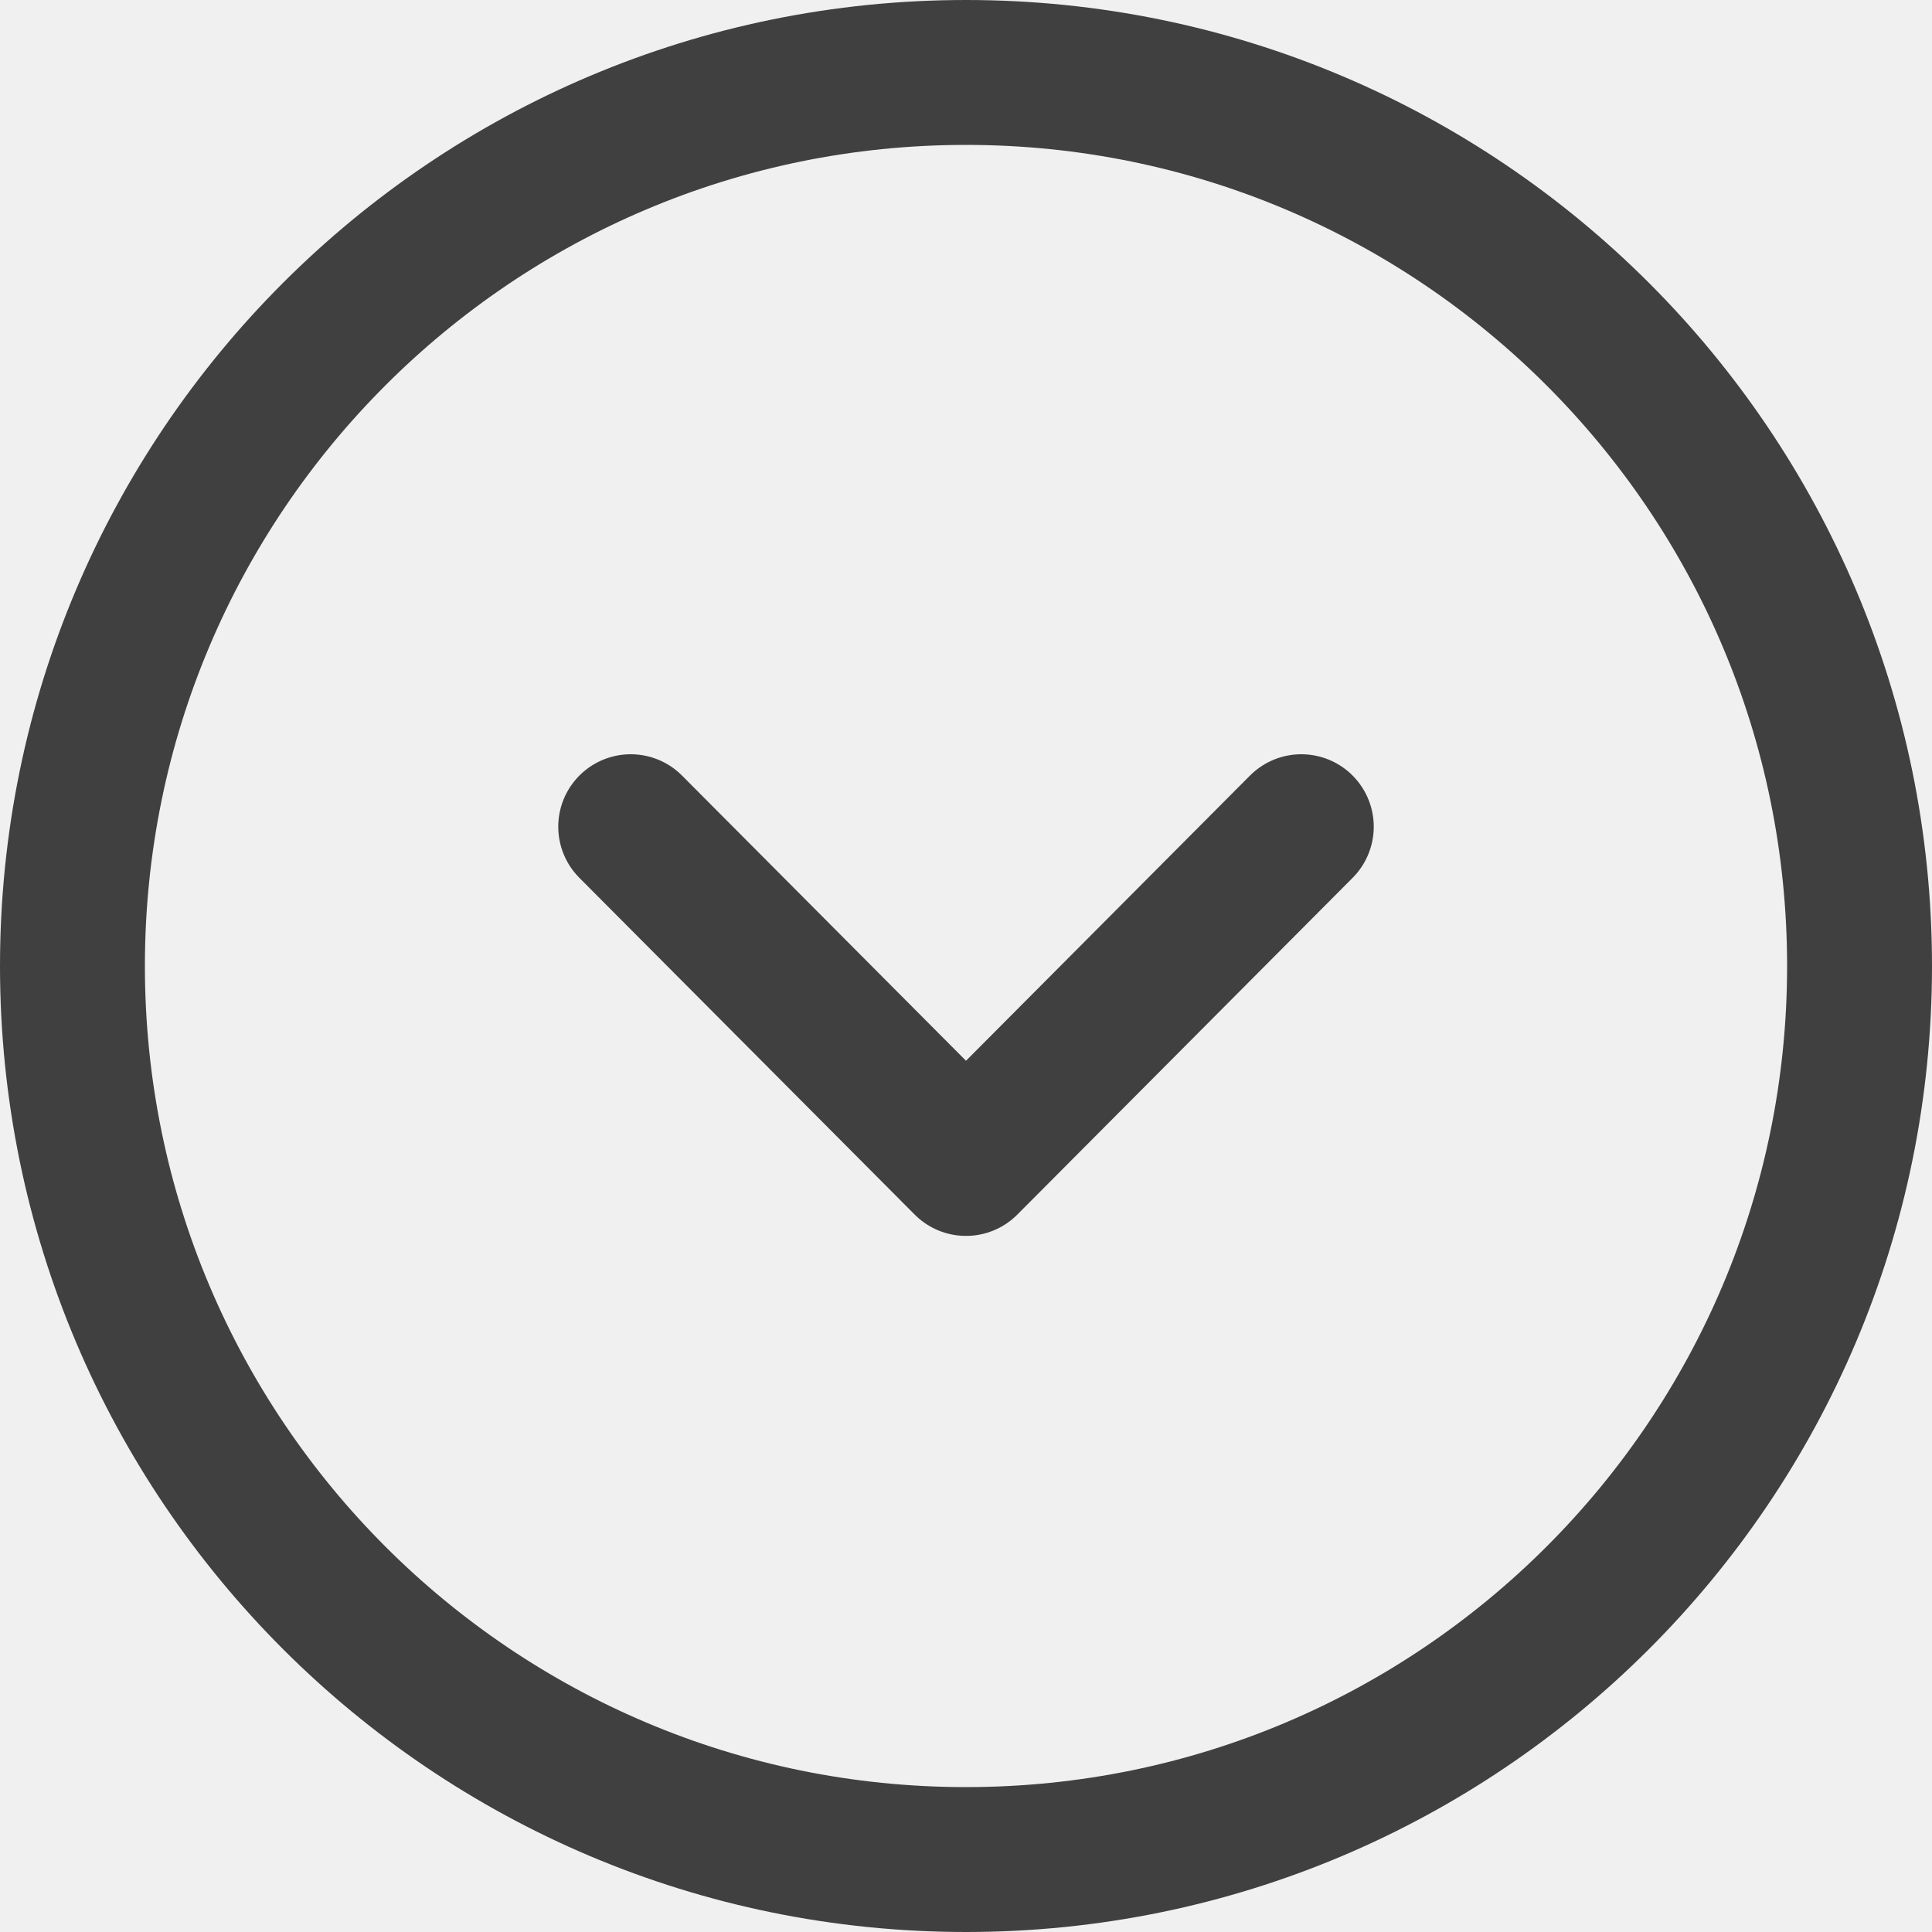
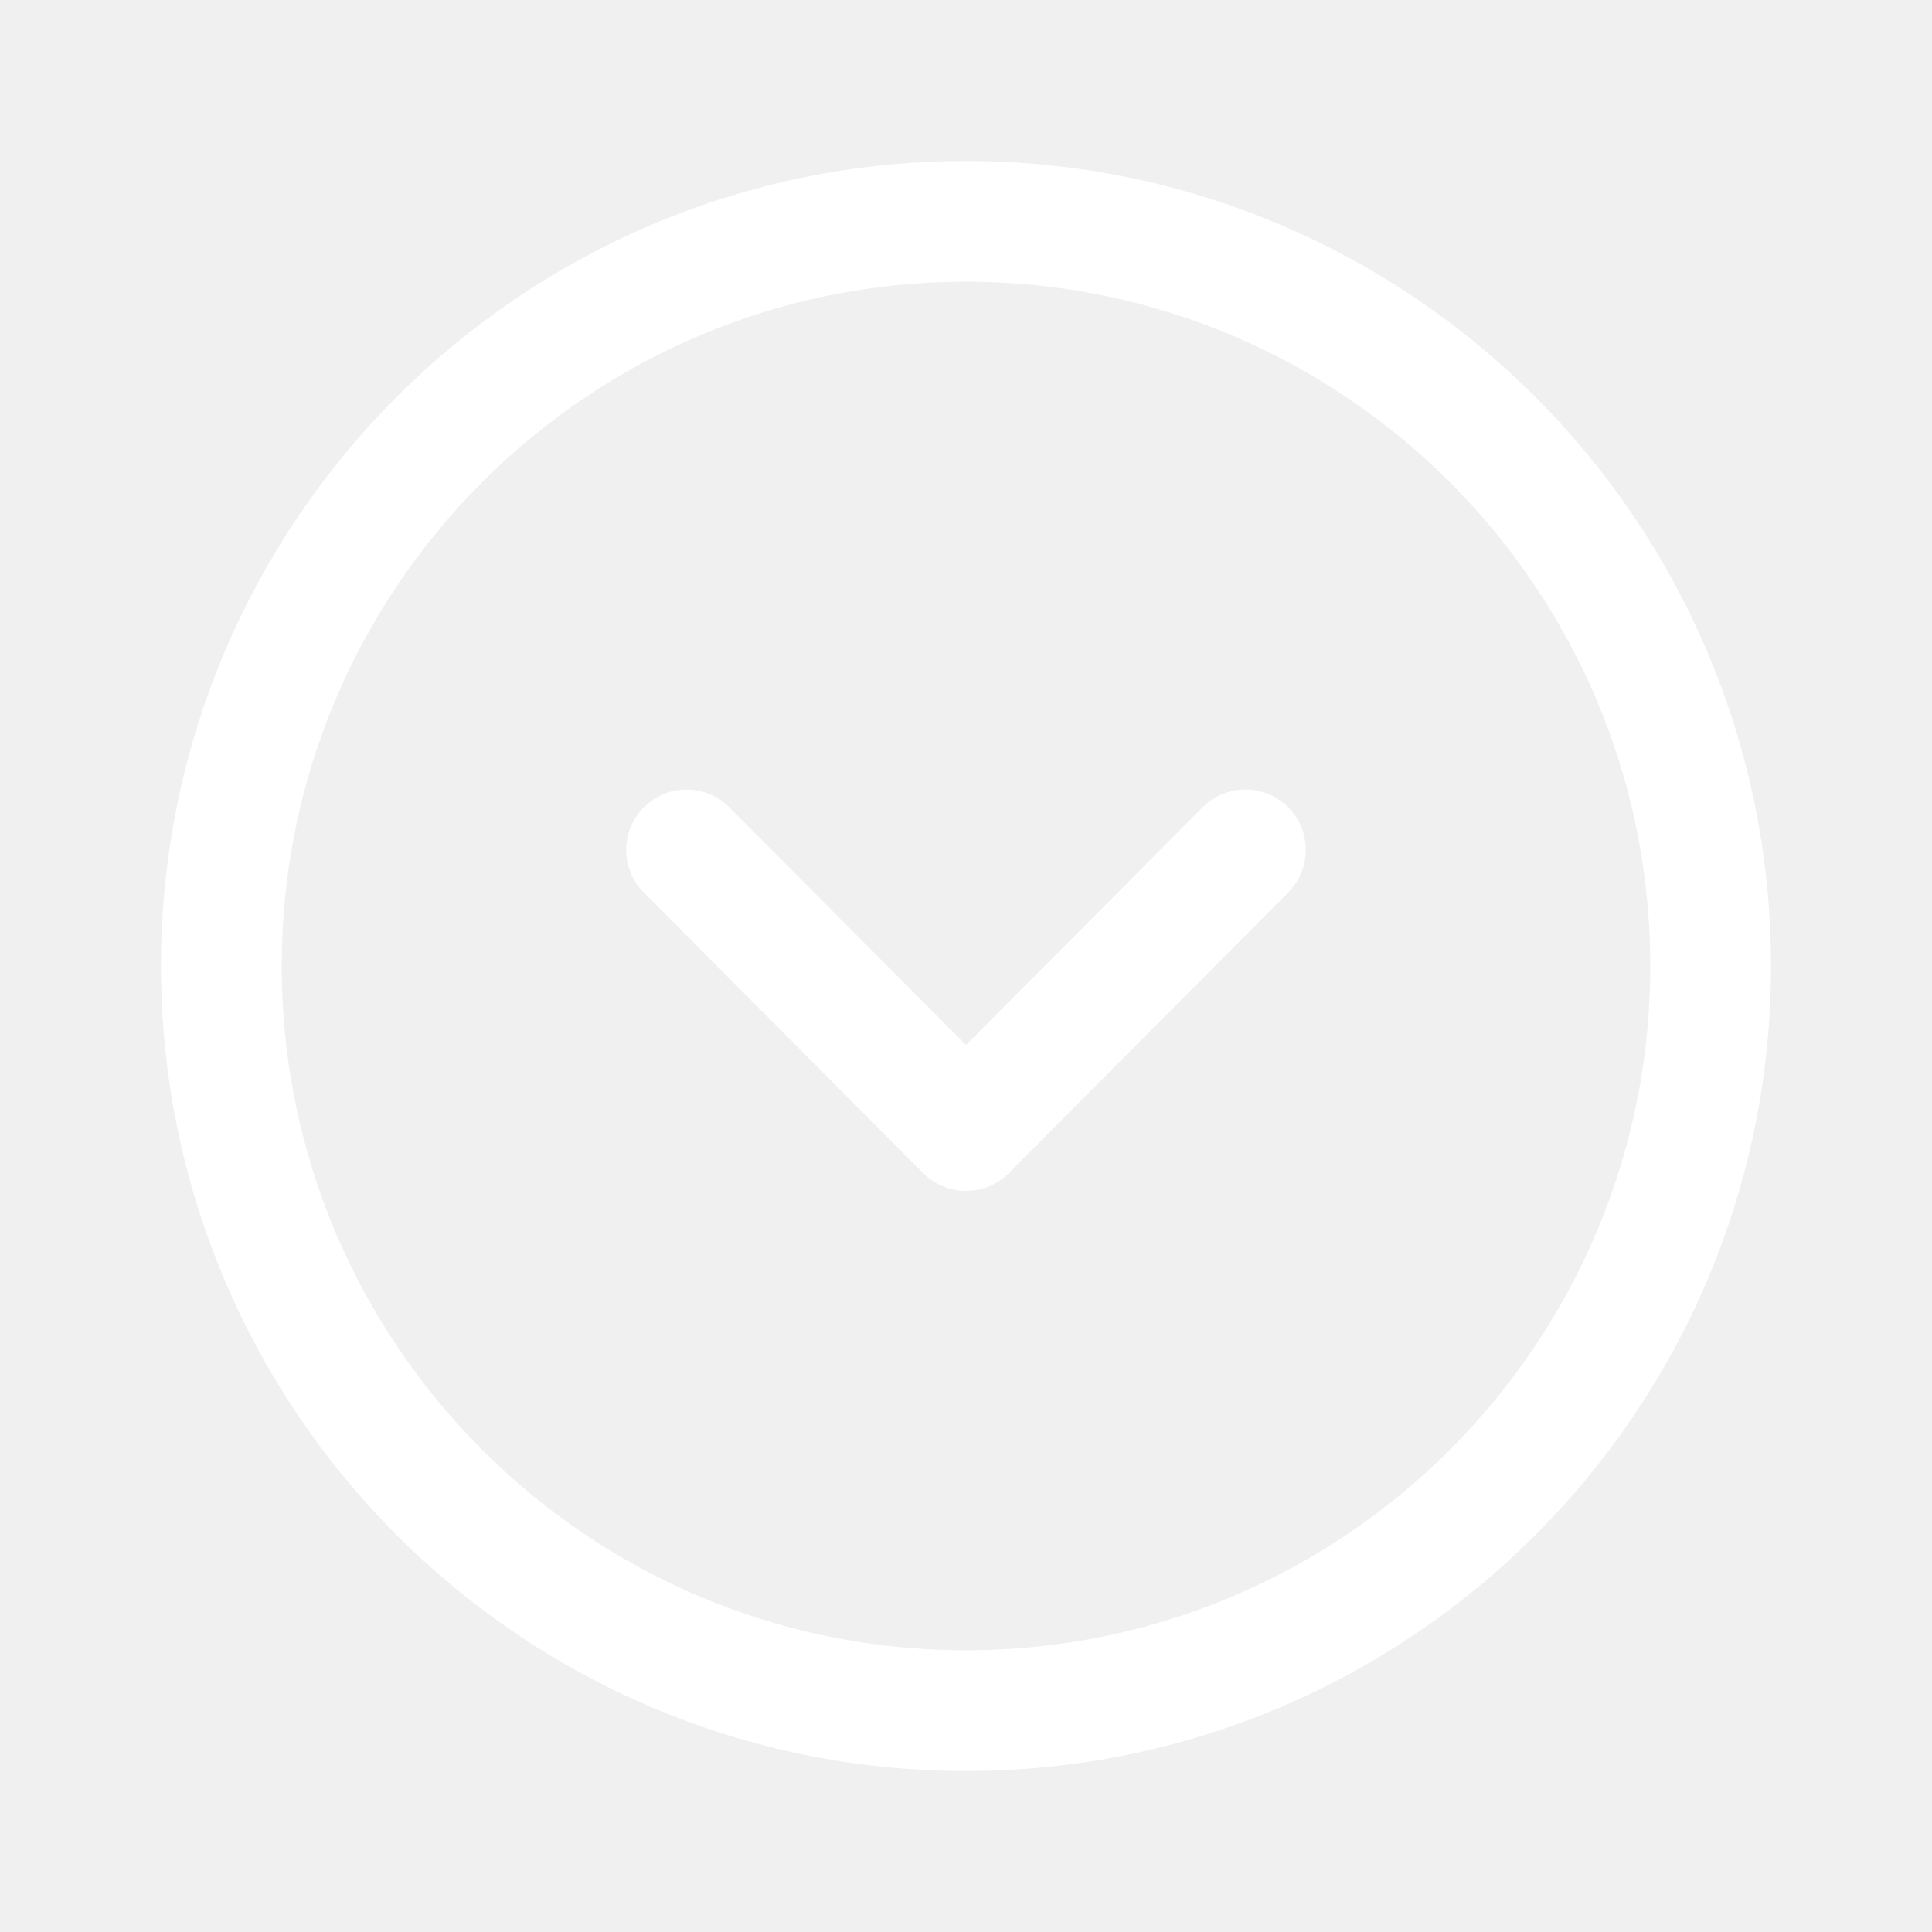
- <svg xmlns="http://www.w3.org/2000/svg" width="20" height="20" viewBox="0 0 20 20" fill="none">
-   <g id="Iconly/Light/Arrow---Down-Circle">
-     <g id="Arrow---Down-Circle">
-       <path id="Stroke-1" fill-rule="evenodd" clip-rule="evenodd" d="M0.75 10C0.75 15.108 4.891 19.25 10 19.25C15.108 19.25 19.25 15.108 19.25 10C19.25 4.892 15.108 0.75 10 0.75C4.891 0.75 0.75 4.892 0.75 10Z" stroke="#404040" stroke-width="1.5" stroke-linecap="round" stroke-linejoin="round" />
-       <path id="Stroke-3" d="M6.529 8.558L10 12.044L13.471 8.558" stroke="#404040" stroke-width="1.5" stroke-linecap="round" stroke-linejoin="round" />
-     </g>
-   </g>
+ <svg xmlns="http://www.w3.org/2000/svg" width="24" height="24" viewBox="0 0 24 24" fill="none">
+   <path fill-rule="evenodd" clip-rule="evenodd" d="M2.75 12C2.75 17.108 6.891 21.25 12 21.25C17.108 21.25 21.25 17.108 21.25 12C21.25 6.892 17.108 2.75 12 2.75C6.891 2.75 2.75 6.892 2.75 12Z" stroke="white" stroke-width="1.5" stroke-linecap="round" stroke-linejoin="round" />
+   <path d="M8.529 10.558L12 14.044L15.471 10.558" stroke="white" stroke-width="1.5" stroke-linecap="round" stroke-linejoin="round" />
</svg>
